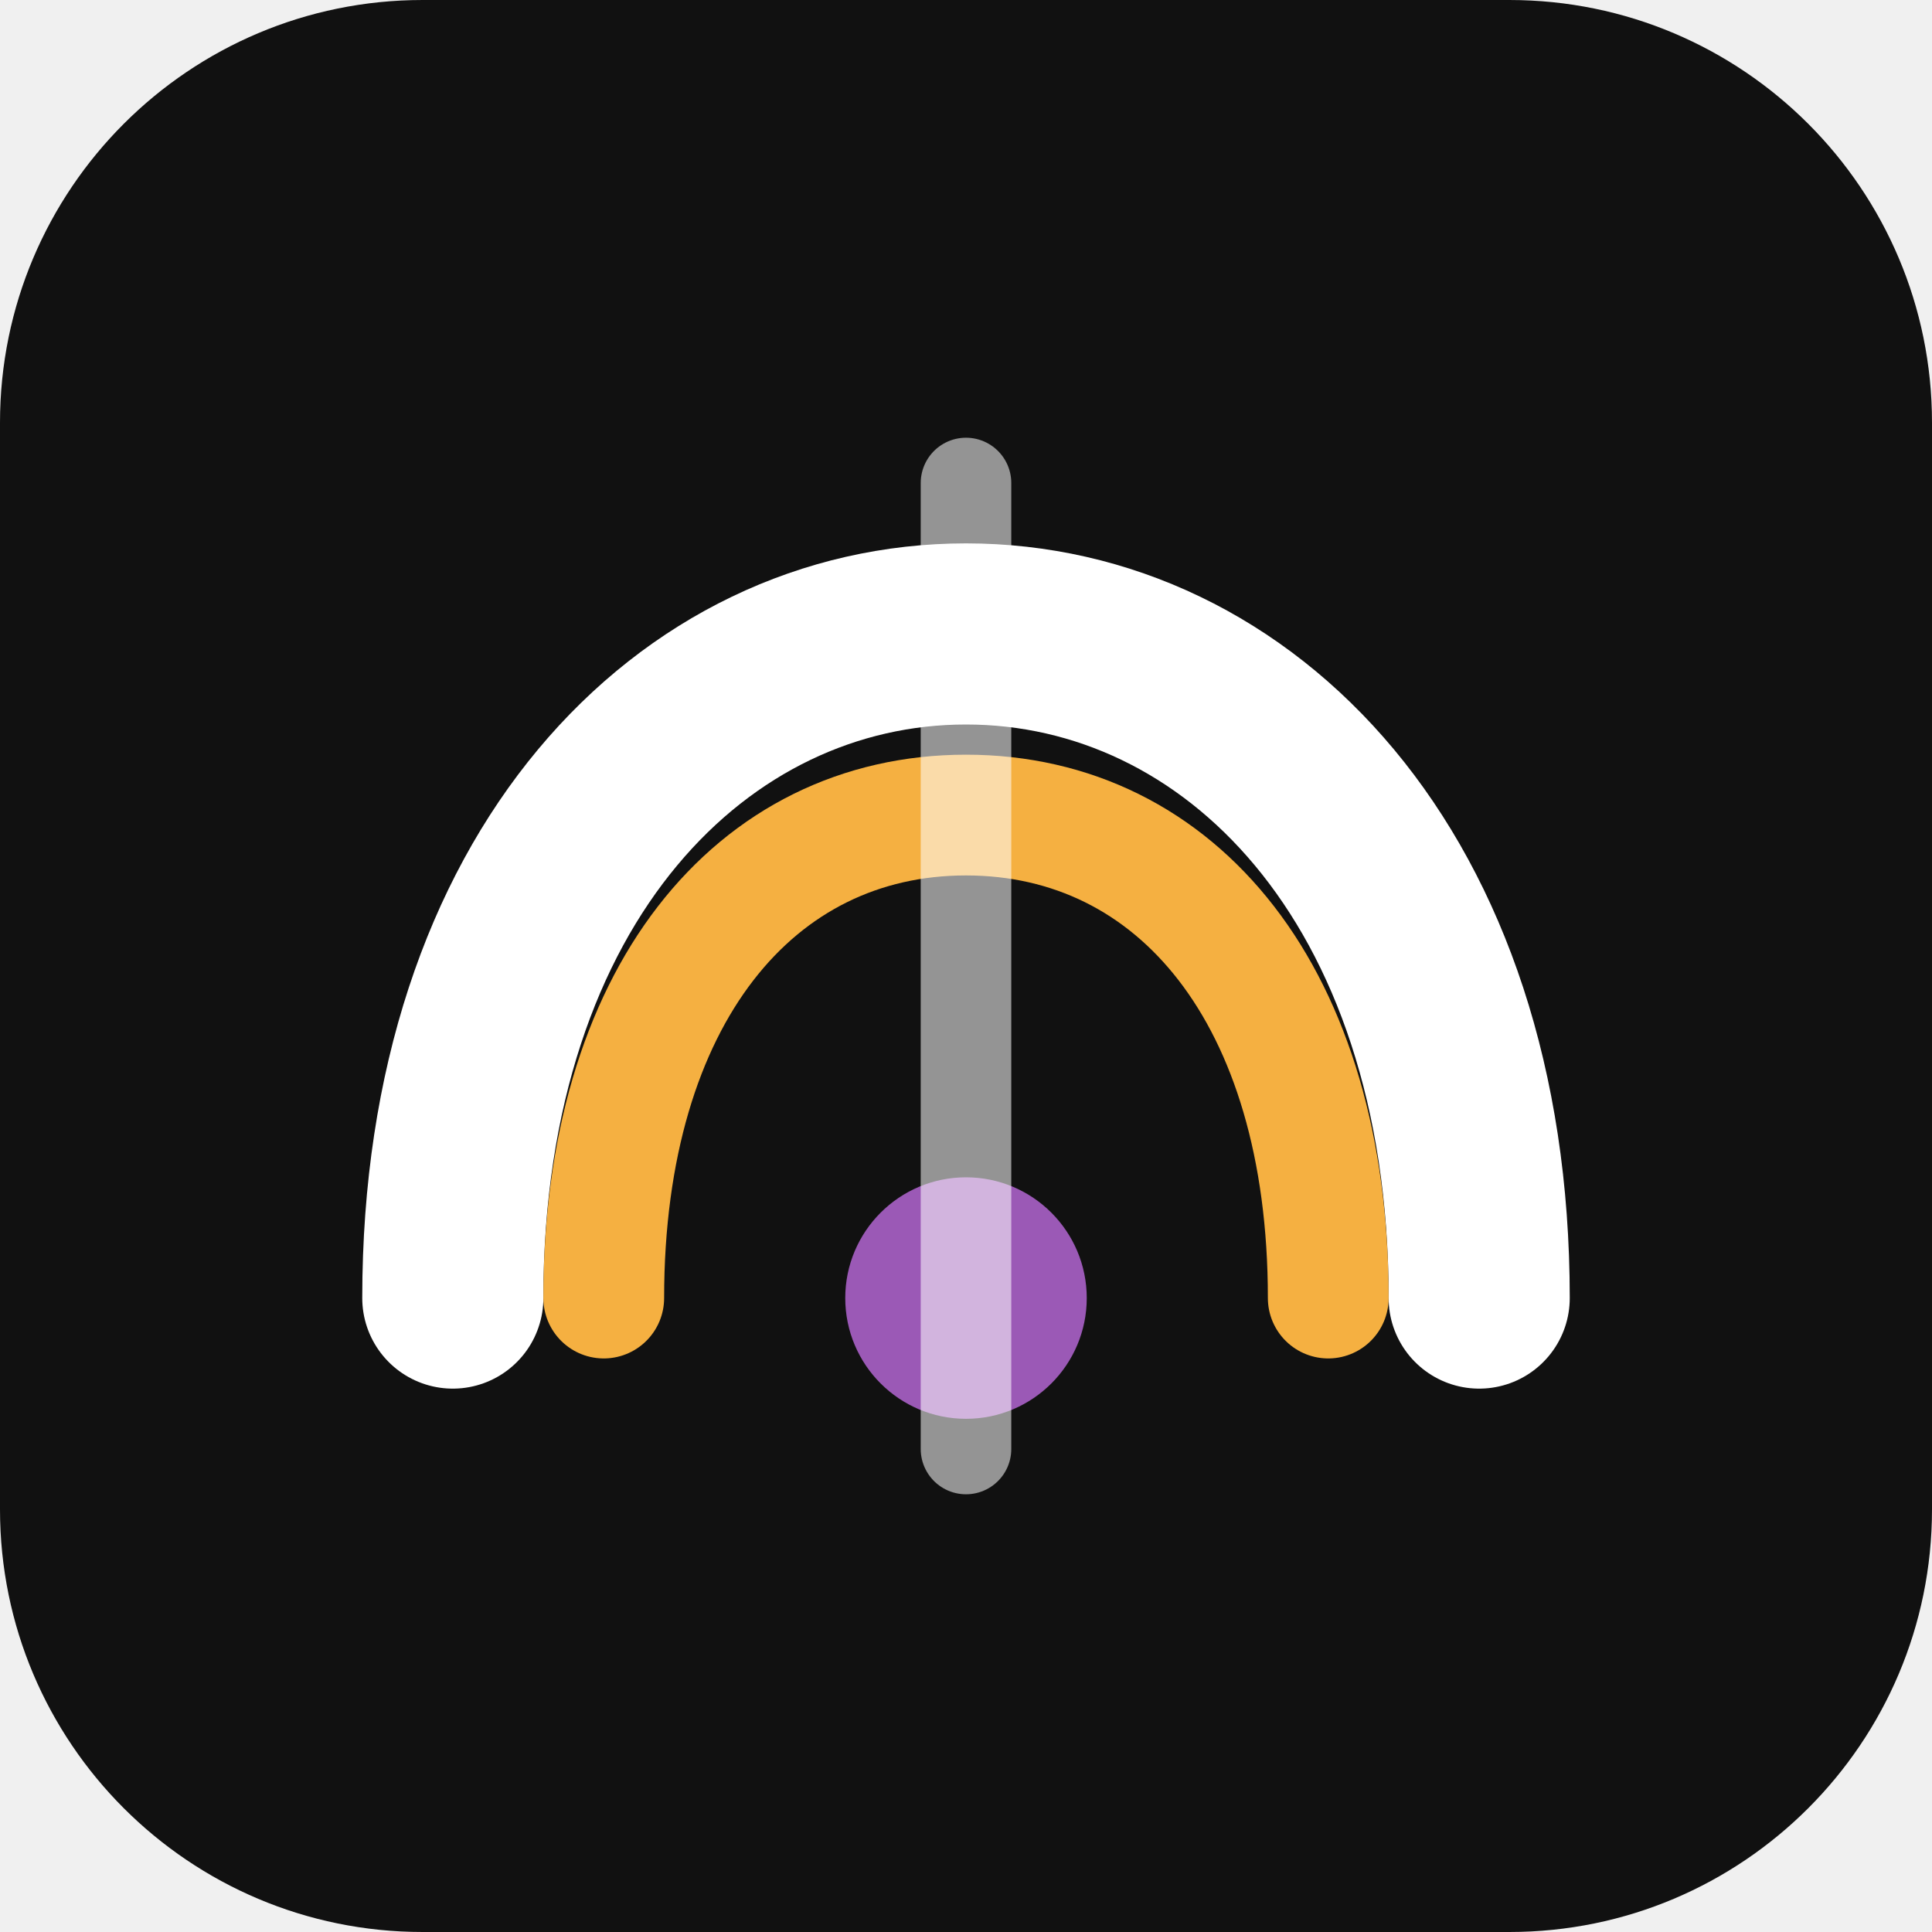
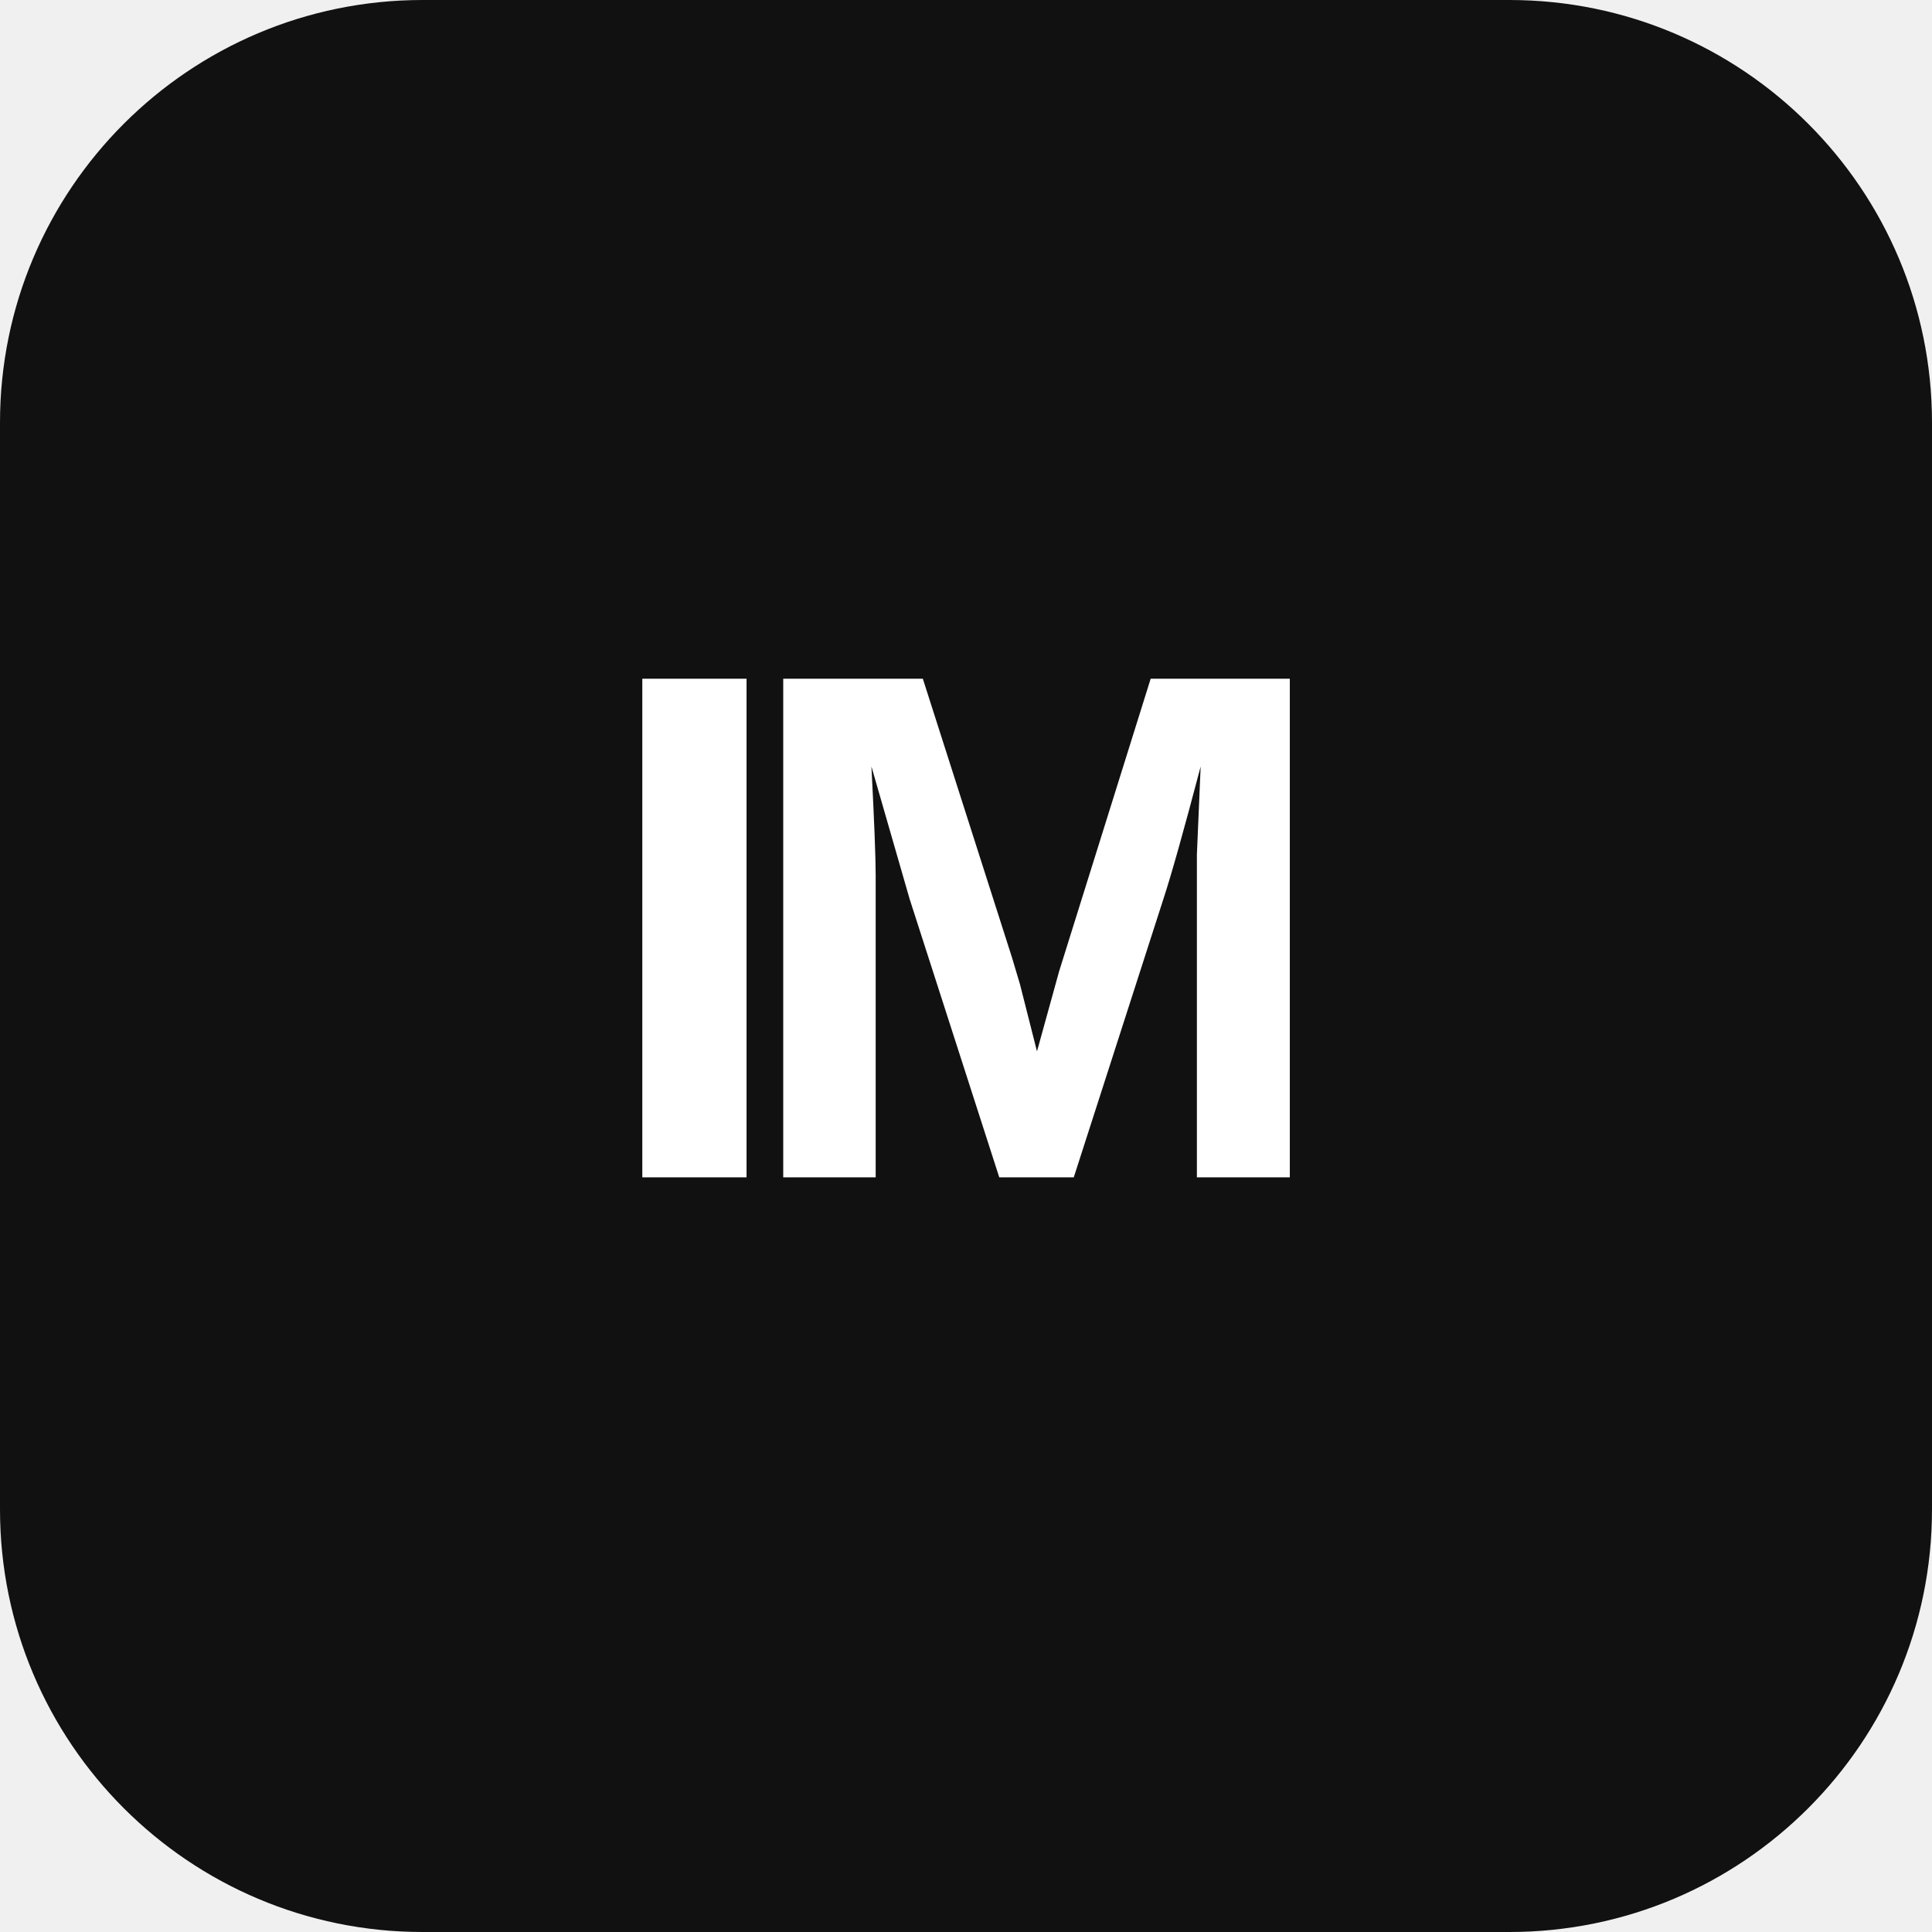
<svg xmlns="http://www.w3.org/2000/svg" viewBox="0 0 64 64">
  <rect width="64" height="64" rx="14" fill="#111111" />
-   <path d="M15 43 C15 29 23 21 32 21 C41 21 49 29 49 43" fill="none" stroke="#ffffff" stroke-width="6" stroke-linecap="round" />
-   <path d="M20 43 C20 33 25 27 32 27 C39 27 44 33 44 43" fill="none" stroke="#f5b041" stroke-width="4" stroke-linecap="round" />
-   <circle cx="32" cy="43" r="4" fill="#9b59b6" />
-   <path d="M32 16 V48" stroke="#ffffff" stroke-width="3" stroke-linecap="round" opacity="0.55" />
+   <text x="32" y="39" fill="#ffffff" font-family="-apple-system, BlinkMacSystemFont, 'Helvetica Neue', Arial, sans-serif" font-size="24" font-weight="700" letter-spacing="-2" text-anchor="middle">IM</text>
</svg>
